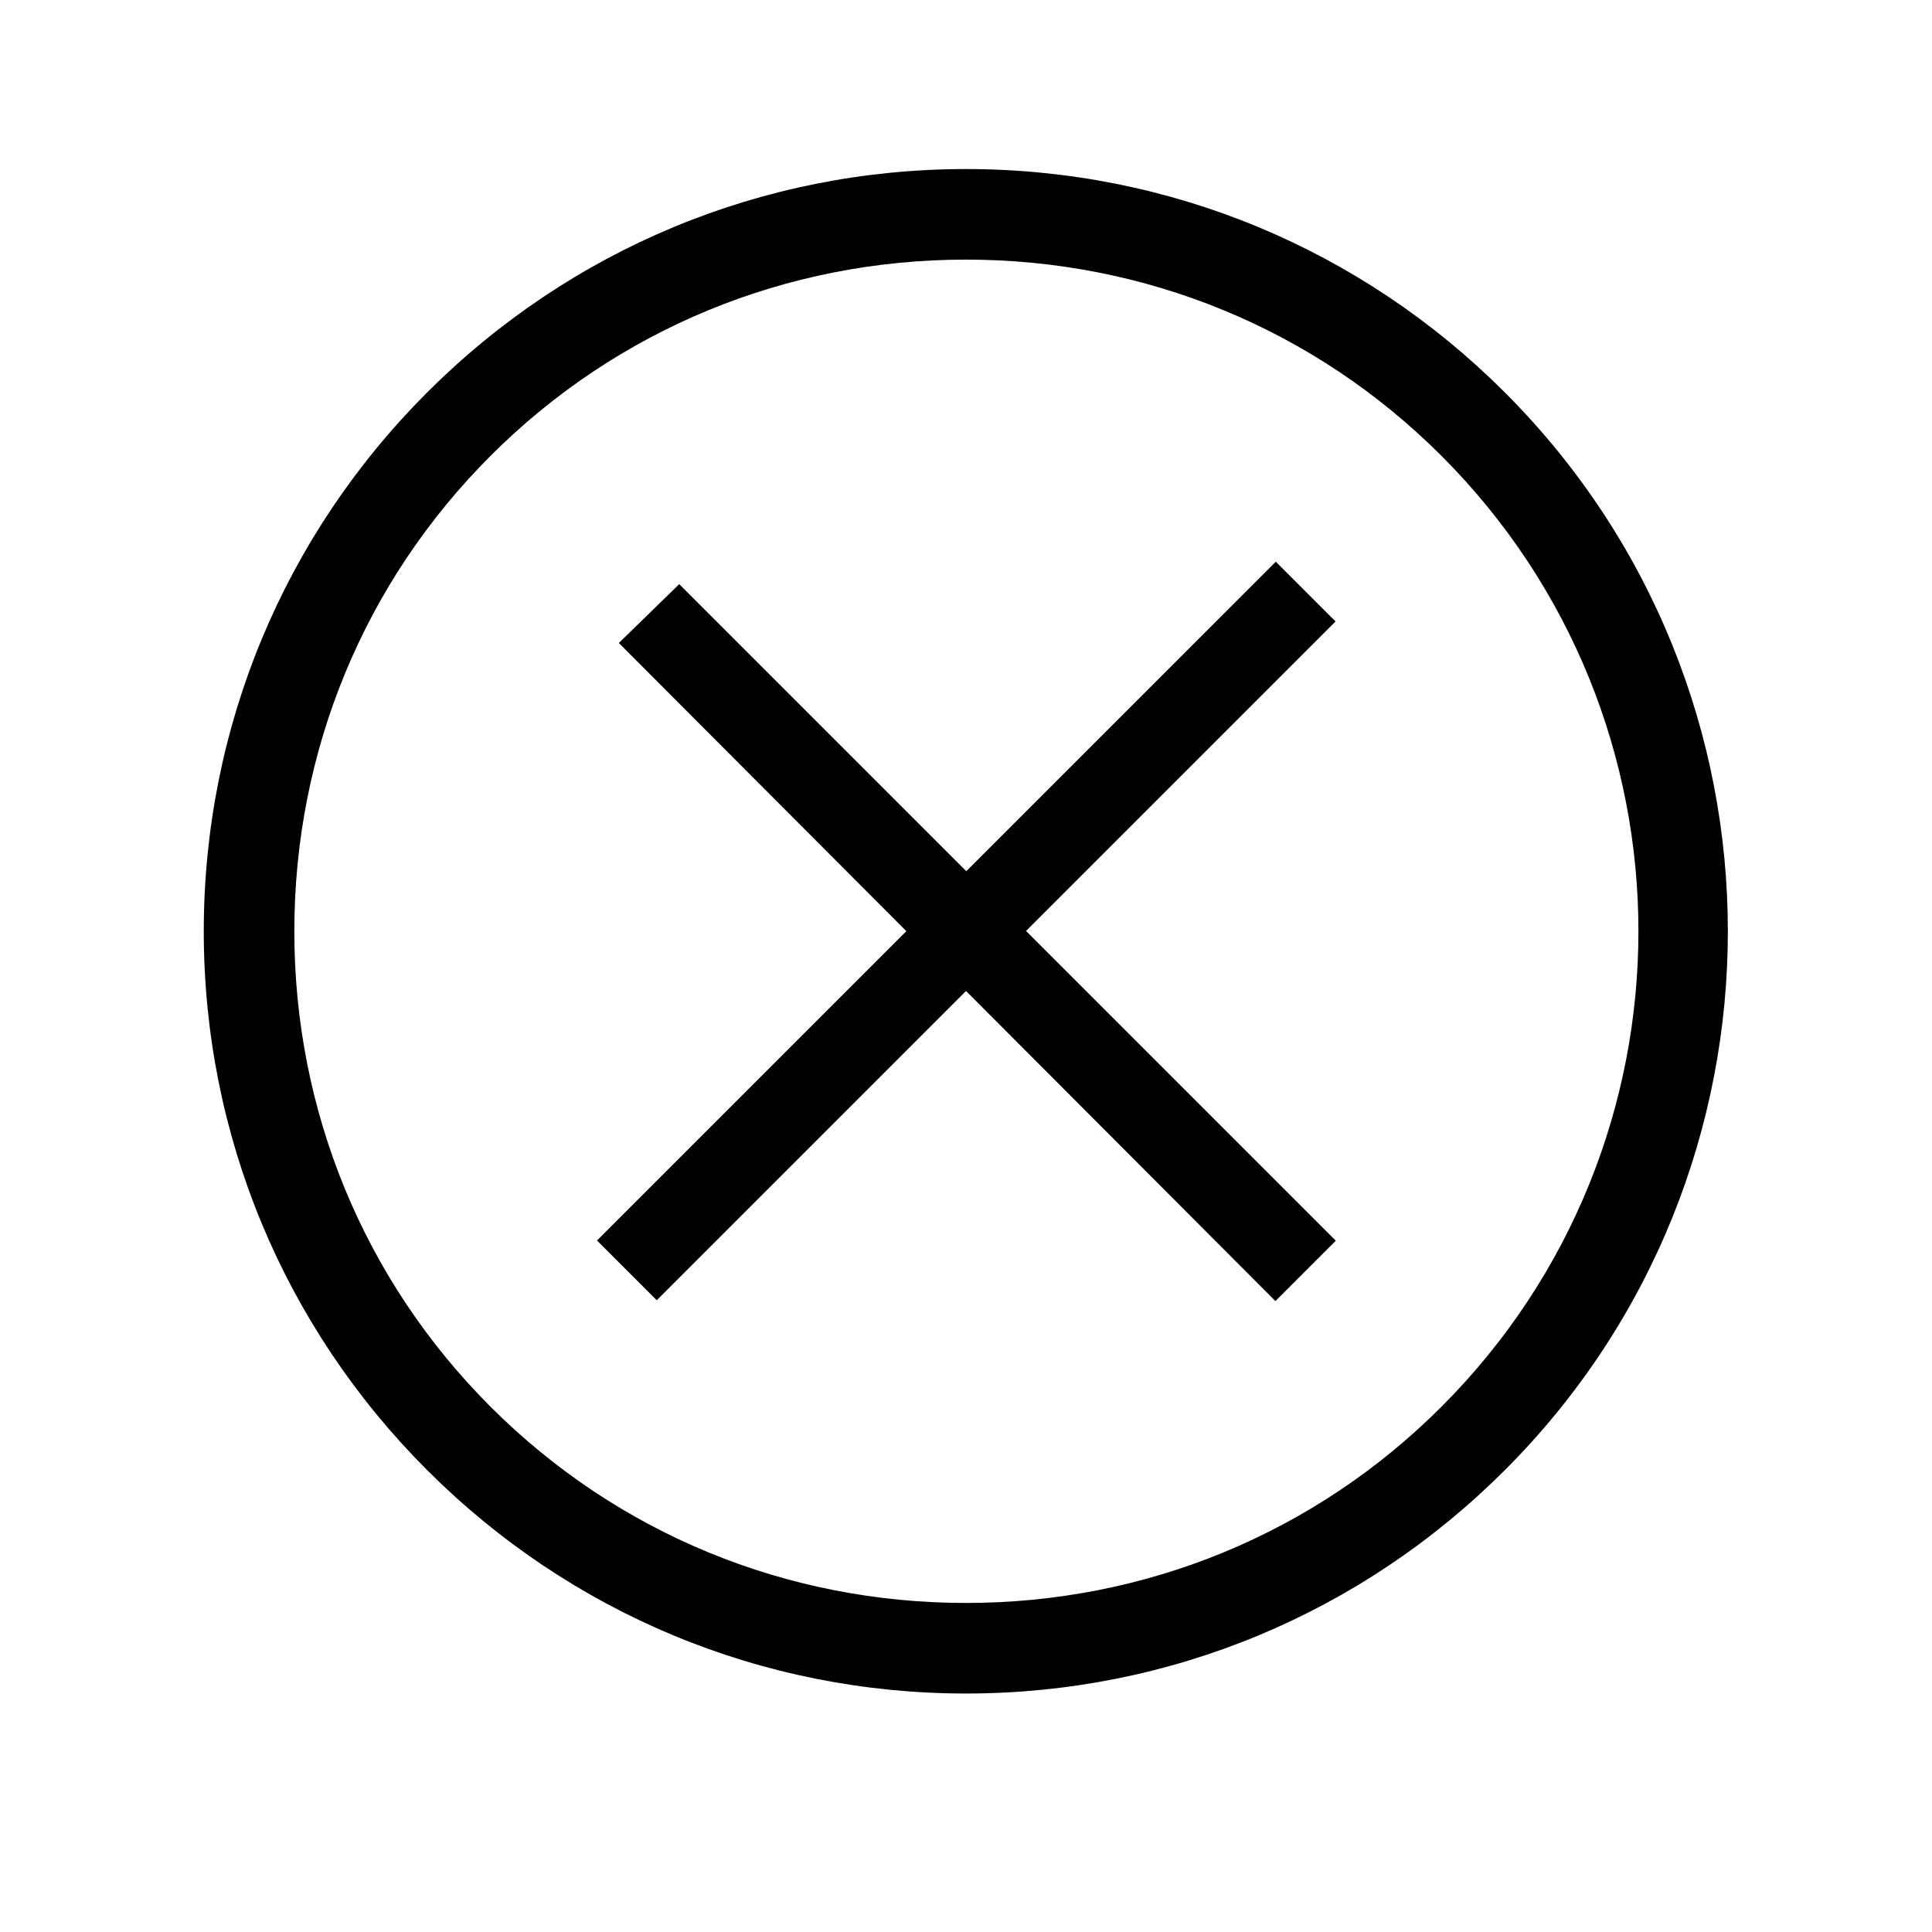
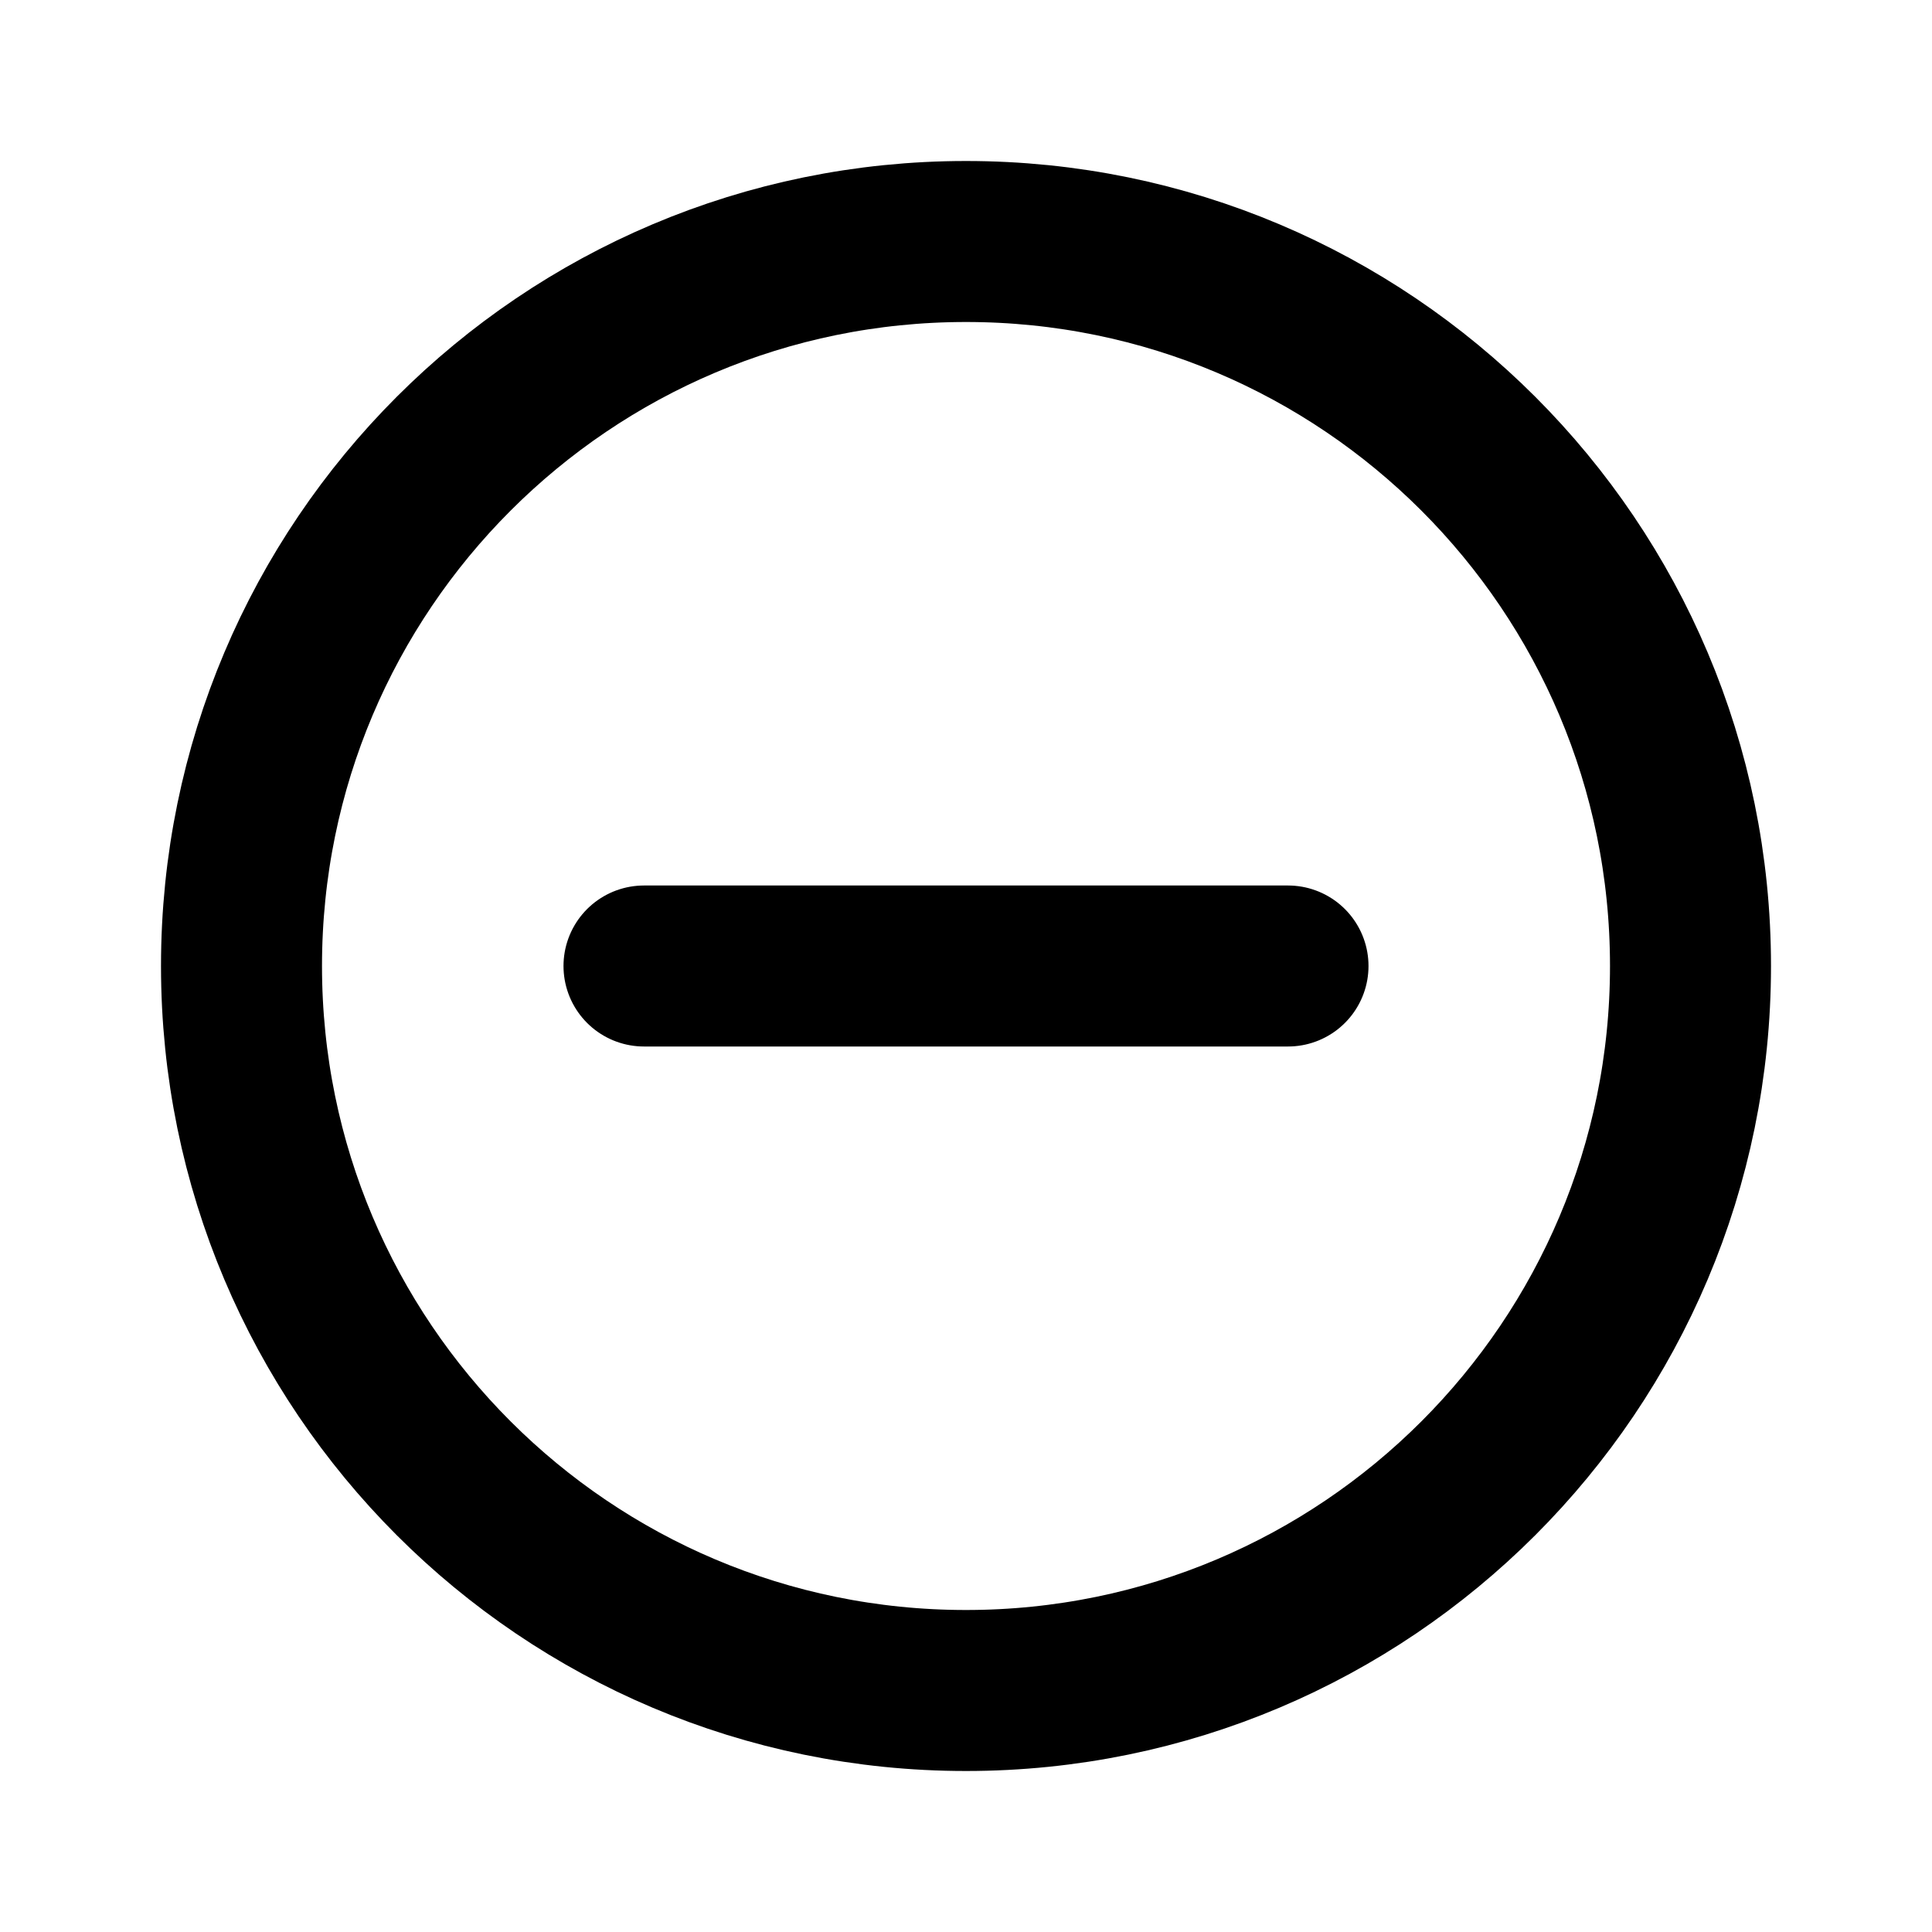
- <svg xmlns="http://www.w3.org/2000/svg" width="800px" height="800px" viewBox="0 0 1024 1024" fill="currentColor" class="icon" version="1.1">
-   <path d="M512 897.6c-108 0-209.6-42.4-285.6-118.4-76-76-118.4-177.6-118.4-285.6 0-108 42.4-209.6 118.4-285.6 76-76 177.6-118.4 285.6-118.4 108 0 209.6 42.4 285.6 118.4 157.6 157.6 157.6 413.6 0 571.2-76 76-177.6 118.4-285.6 118.4z m0-760c-95.2 0-184.8 36.8-252 104-67.2 67.2-104 156.8-104 252s36.8 184.8 104 252c67.2 67.2 156.8 104 252 104 95.2 0 184.8-36.8 252-104 139.2-139.2 139.2-364.8 0-504-67.2-67.2-156.8-104-252-104z" fill="currentColor" />
-   <path d="M707.872 329.392L348.096 689.16l-31.68-31.68 359.776-359.768z" fill="currentColor" />
-   <path d="M328 340.8l32-31.2 348 348-32 32z" fill="currentColor" />
+ <svg xmlns="http://www.w3.org/2000/svg" width="800px" height="800px" viewBox="0 0 24 24" fill="none">
+   <path d="M16 12H8M12 21C16.971 21 21 16.971 21 12C21 7.029 16.971 3 12 3C7.029 3 3 7.029 3 12C3 16.971 7.029 21 12 21Z" stroke="#000000" stroke-width="2" stroke-linecap="round" stroke-linejoin="round" />
</svg>
